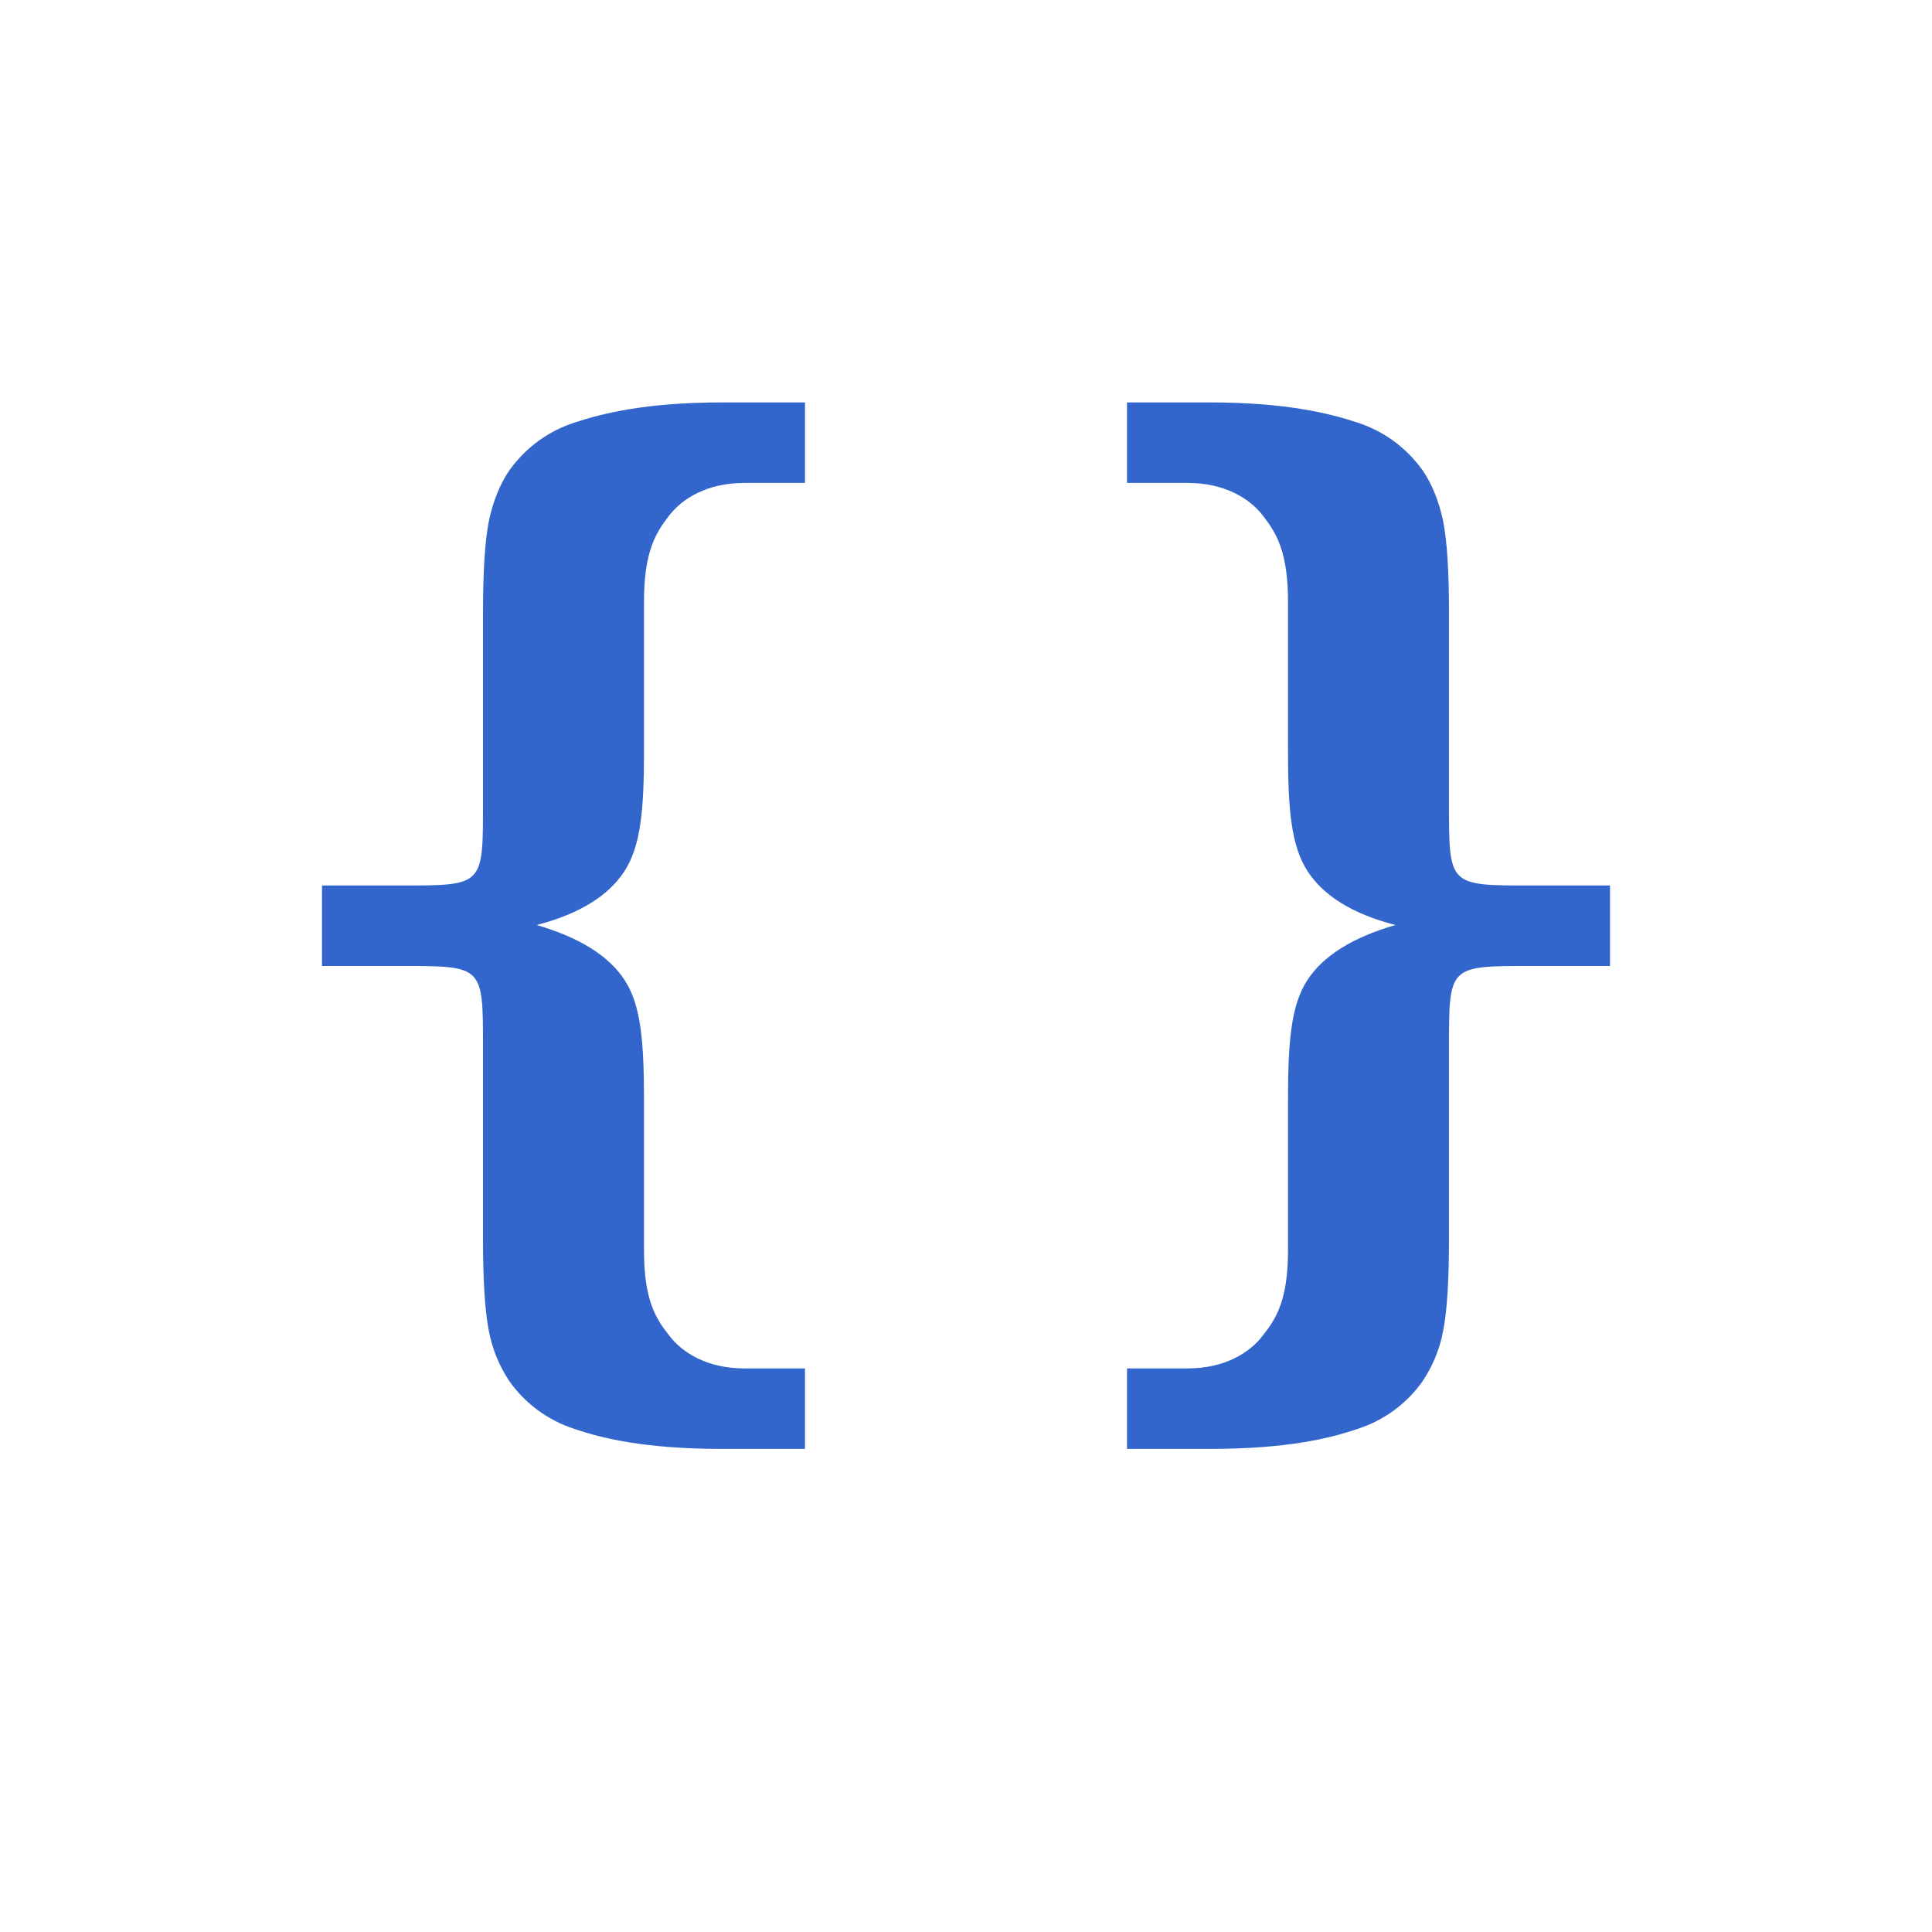
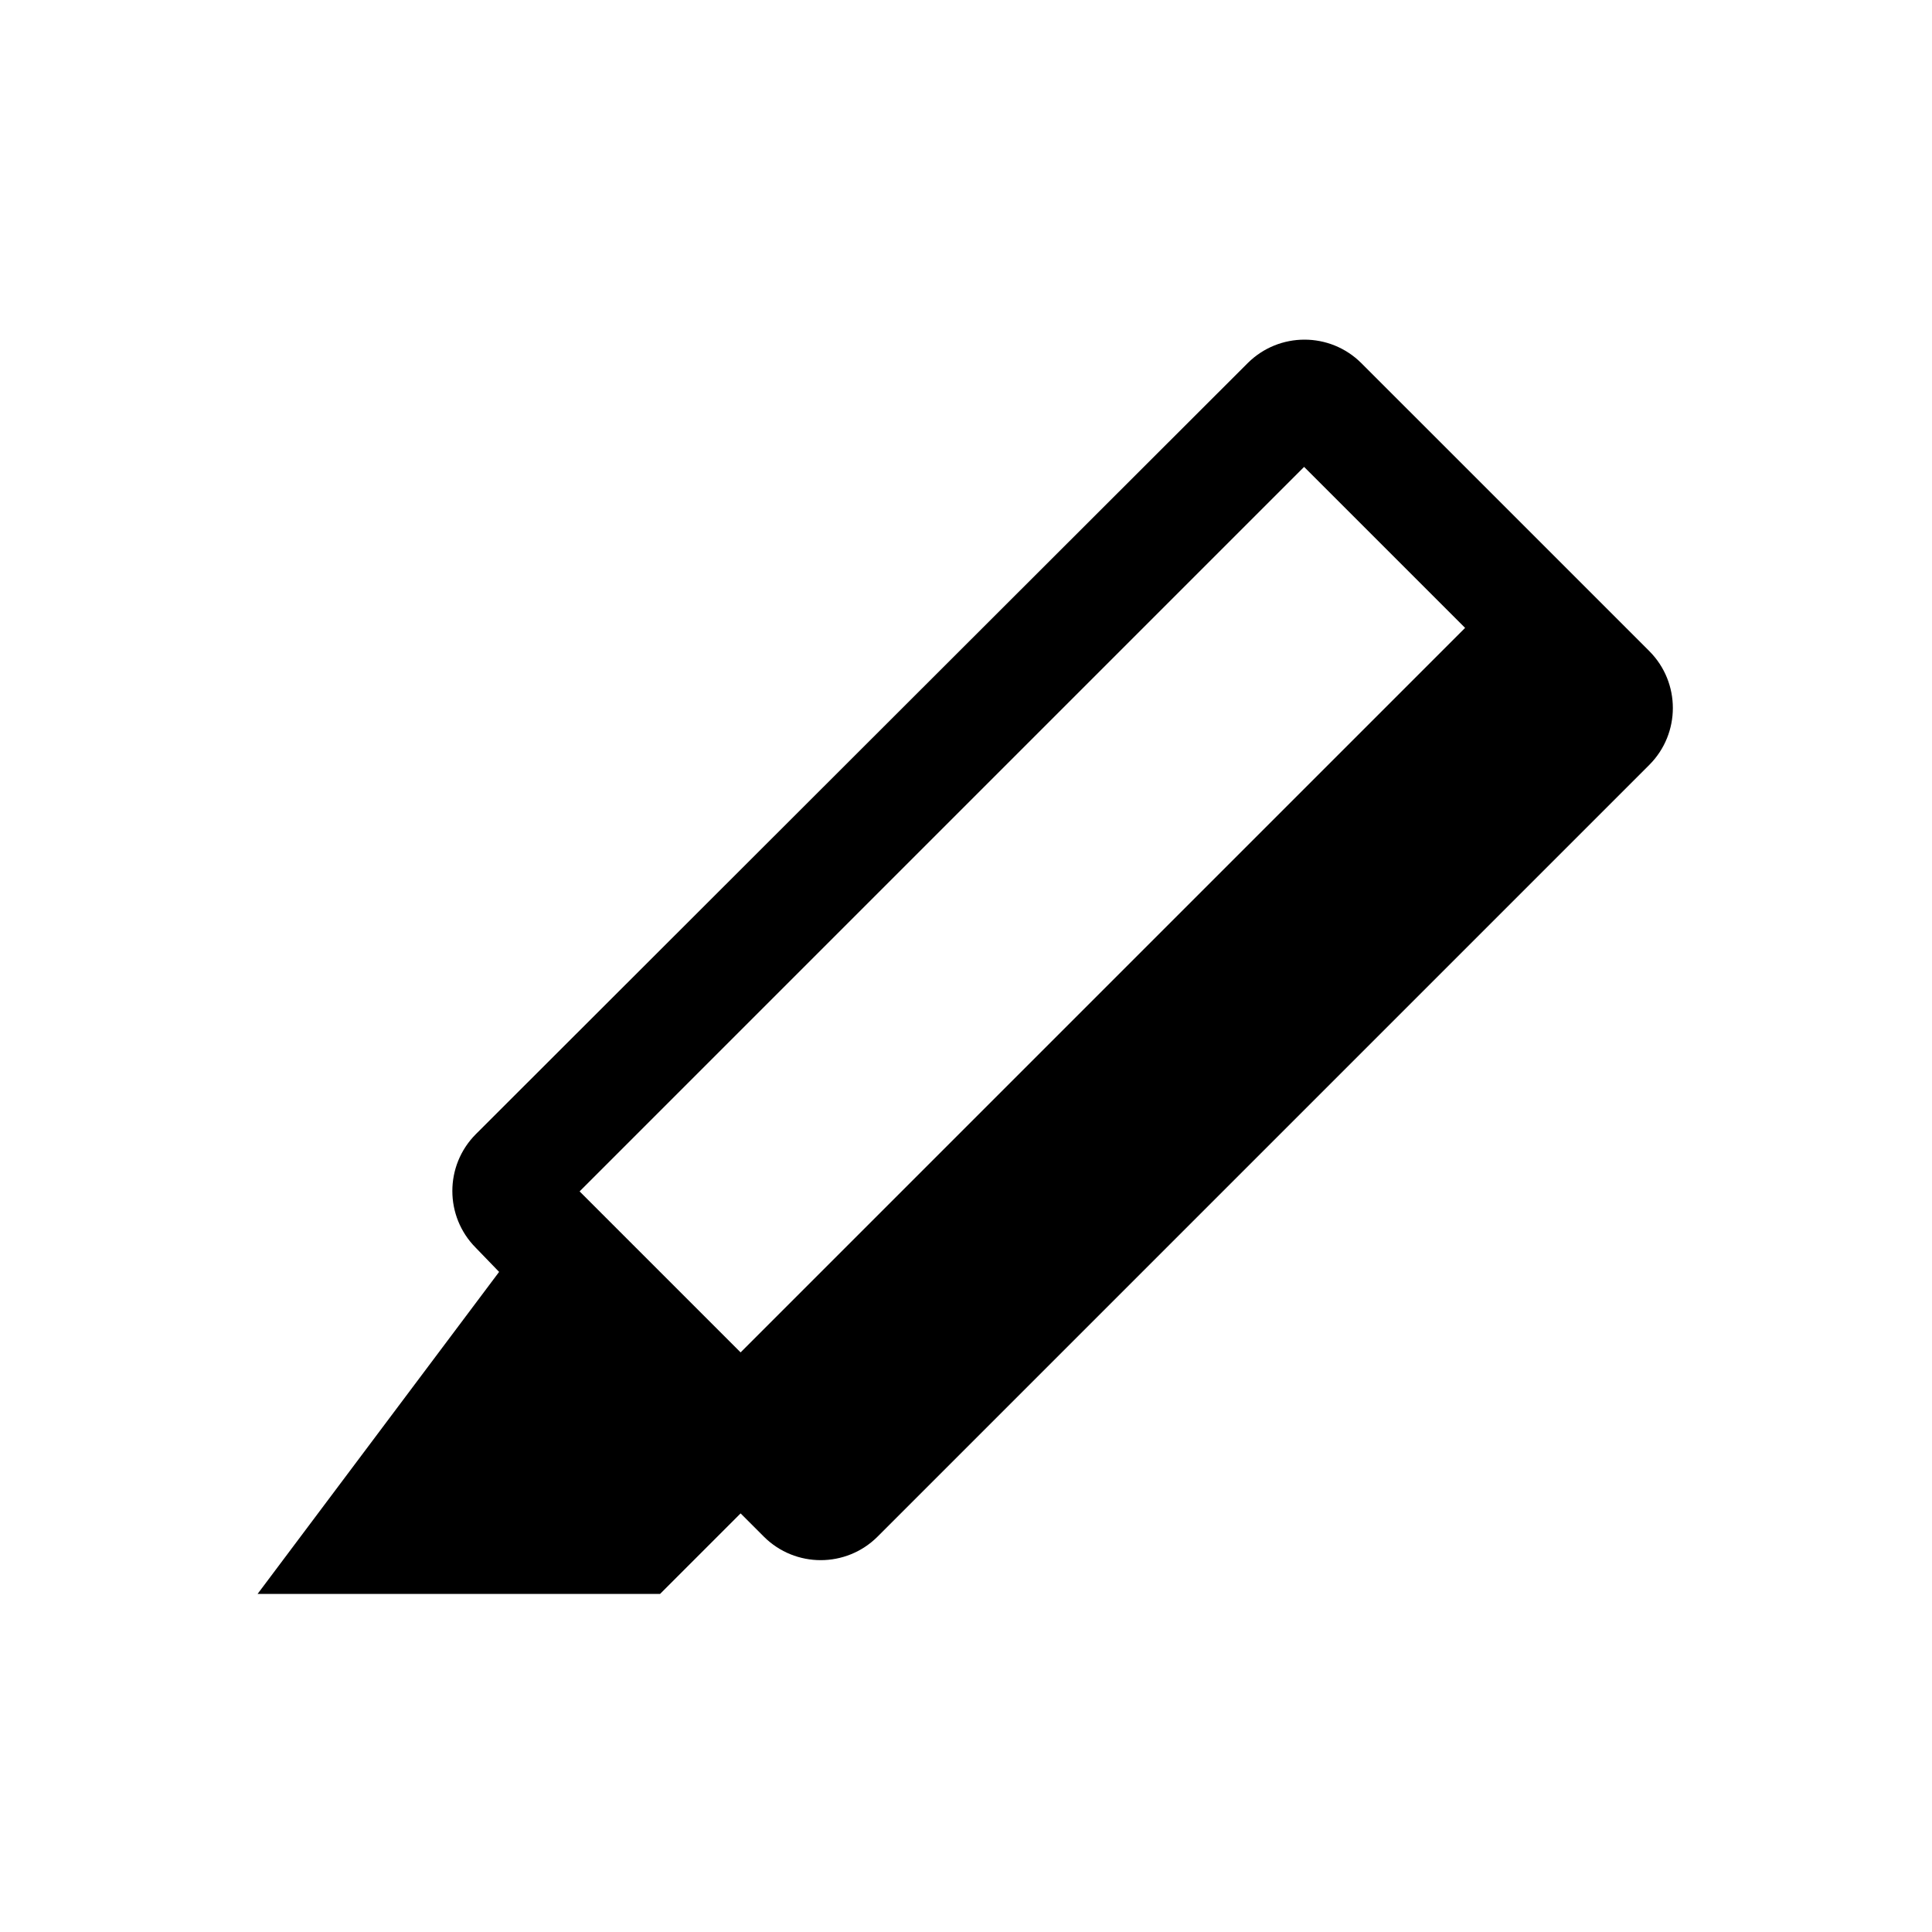
- <svg xmlns="http://www.w3.org/2000/svg" xmlns:xlink="http://www.w3.org/1999/xlink" width="24" height="24" viewBox="0 0 24 24">
-   <g fill="#36c">
-     <path id="a" d="M4 12v-1h1c1 0 1 0 1-1V7.614c0-.514.024-.896.073-1.142.054-.252.14-.463.257-.633.204-.28.473-.48.808-.59.335-.11.872-.25 1.835-.25H10v1h-.752c-.457 0-.77.19-.936.406-.167.216-.312.446-.312 1.07v1.856c0 .73-.04 1.18-.244 1.493-.2.307-.562.53-1.09.667.535.155.9.385 1.096.688.2.31.238.76.238 1.49v1.86c0 .62.145.85.312 1.06.166.22.48.41.936.41H10v1H8.973c-.963 0-1.5-.133-1.835-.248a1.578 1.578 0 0 1-.808-.59 1.68 1.68 0 0 1-.257-.626C6.023 16.283 6 15.9 6 15.386V13c0-1 0-1-1-1H4z" />
-     <use transform="matrix(-1 0 0 1 24 0)" width="24" height="24" xlink:href="#a" />
+ <svg xmlns="http://www.w3.org/2000/svg" width="24" height="24" viewBox="0 0 24 24">
+   <g fill="#000" transform="translate(2.2,1.8)">
+     <path id="a" d="M 18.29 6.29 14.71 2.71 a 1 1 0 0 0 -1.41 0 L 3.71 12.29 a 1 1 0 0 0 0 1.41 L 4 14 1 18 H 6               l 1 -1 .29 .29 a 1 1 0 0 0 1.41 0 l 9.59 -9.59 A 1 1 0 0 0 18.29 6.29 Z M 7 15 5 13 l 9 -9 2 2 Z" />
  </g>
</svg>
